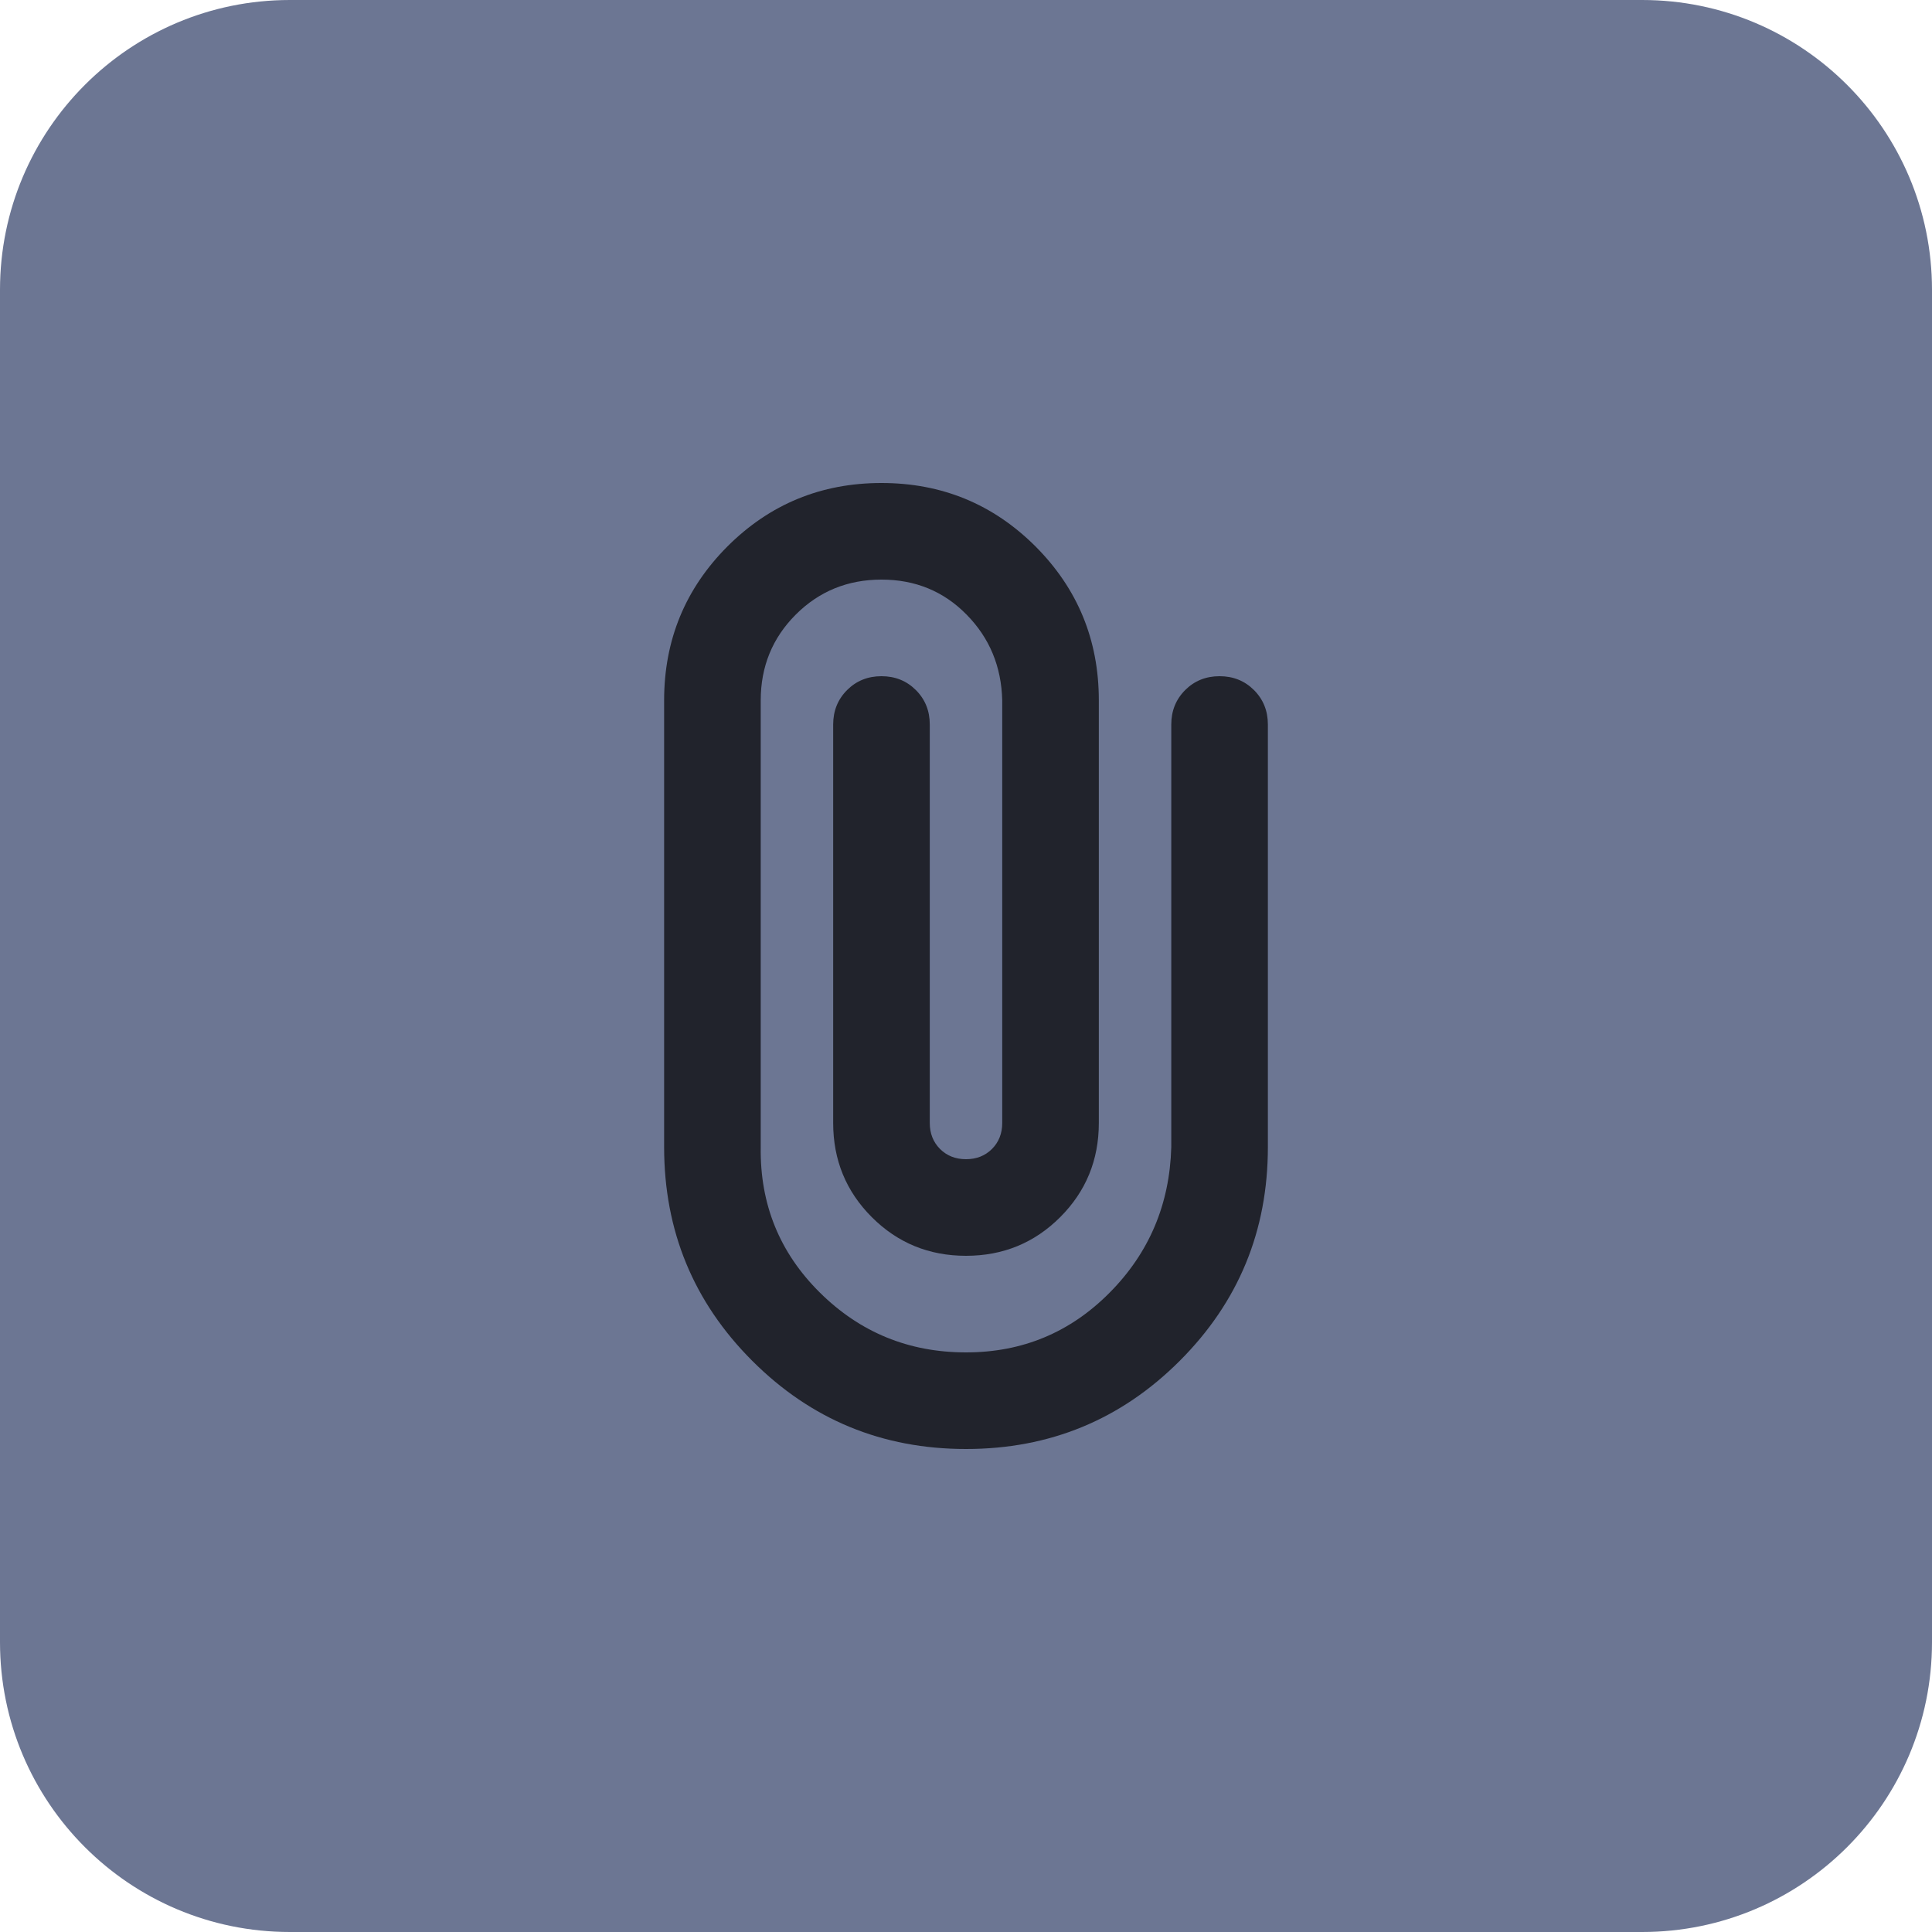
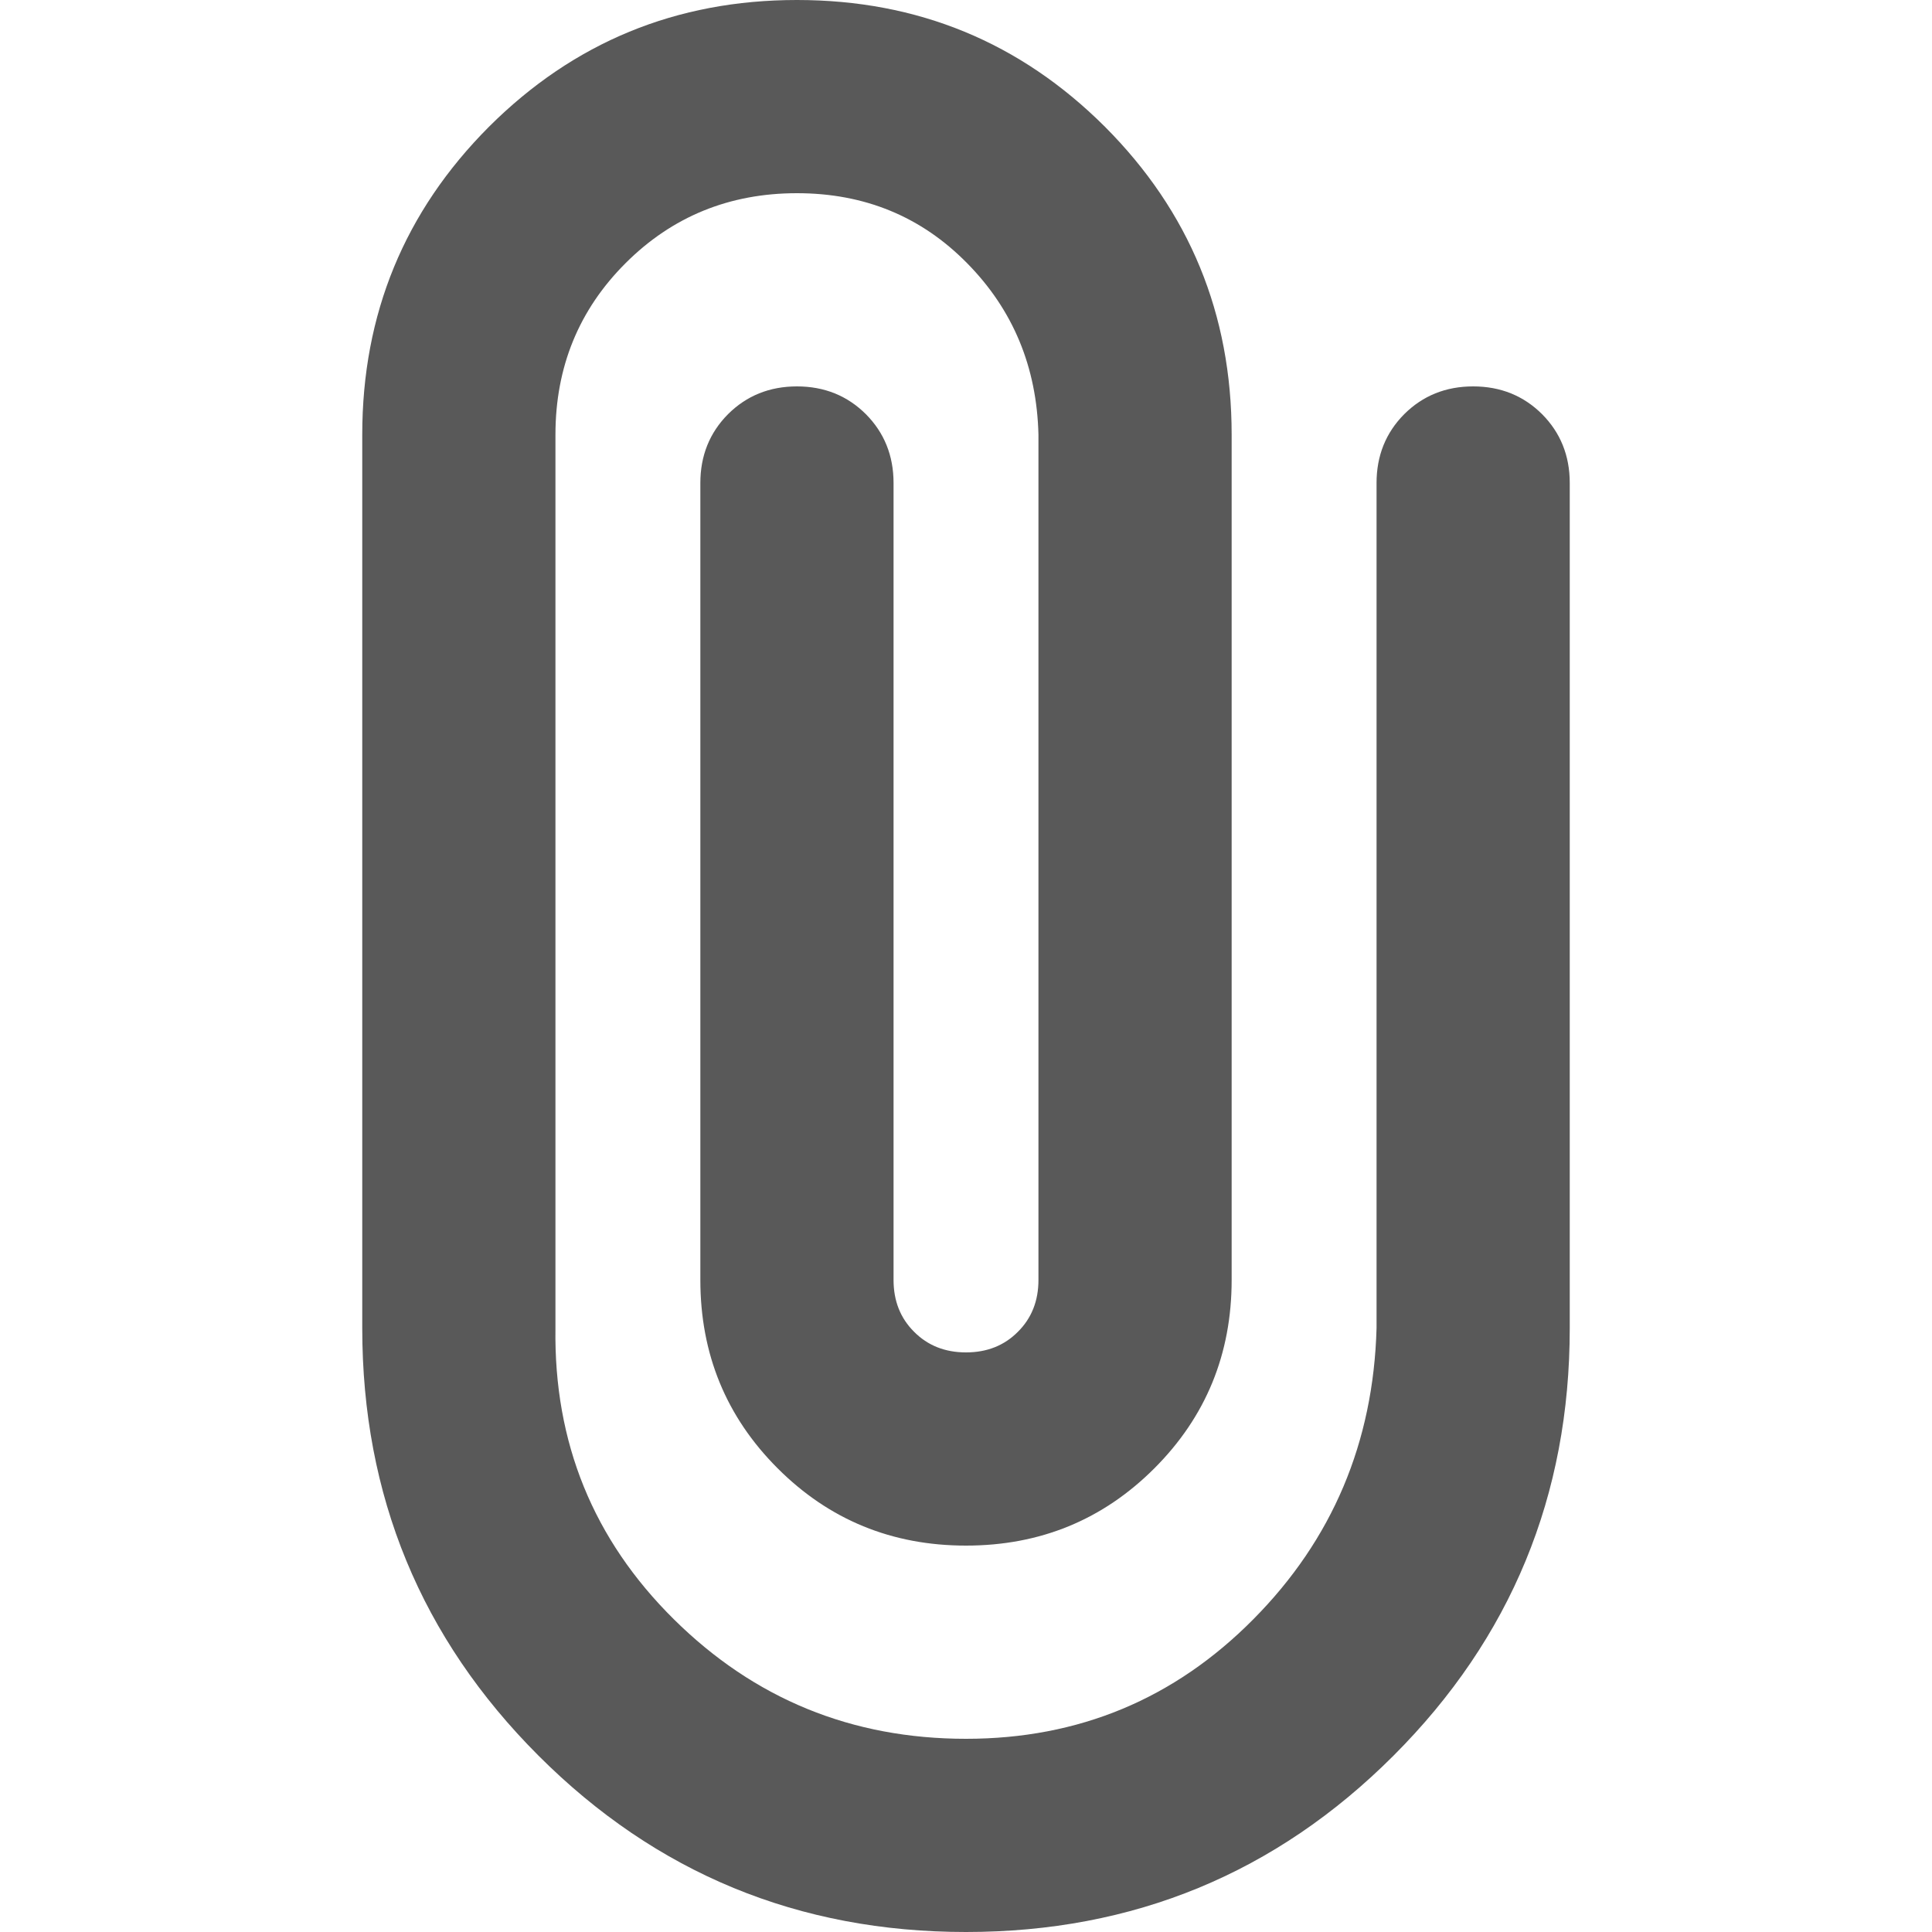
- <svg xmlns="http://www.w3.org/2000/svg" width="40" height="40" viewBox="0 0 40 40" fill="none">
-   <rect x="0.5" y="0.5" width="39" height="39" rx="5.5" fill="#6c7693" />
-   <rect x="0.5" y="0.5" width="39" height="39" rx="5.5" stroke="#6c7693" />
-   <path d="M26.25 23.75C26.25 25.483 25.642 26.958 24.425 28.175C23.208 29.392 21.733 30 20 30C18.267 30 16.792 29.392 15.575 28.175C14.358 26.958 13.75 25.483 13.75 23.75V14.5C13.75 13.25 14.188 12.188 15.062 11.312C15.938 10.438 17 10 18.25 10C19.5 10 20.562 10.438 21.438 11.312C22.312 12.188 22.75 13.25 22.75 14.5V23.25C22.75 24.017 22.483 24.667 21.95 25.2C21.417 25.733 20.767 26 20 26C19.233 26 18.583 25.733 18.05 25.2C17.517 24.667 17.25 24.017 17.25 23.25V15C17.25 14.717 17.346 14.479 17.538 14.287C17.729 14.096 17.967 14 18.25 14C18.533 14 18.771 14.096 18.962 14.287C19.154 14.479 19.25 14.717 19.25 15V23.25C19.25 23.467 19.321 23.646 19.462 23.788C19.604 23.929 19.783 24 20 24C20.217 24 20.396 23.929 20.538 23.788C20.679 23.646 20.75 23.467 20.75 23.25V14.5C20.733 13.8 20.488 13.208 20.012 12.725C19.538 12.242 18.95 12 18.25 12C17.55 12 16.958 12.242 16.475 12.725C15.992 13.208 15.75 13.8 15.75 14.5V23.75C15.733 24.933 16.142 25.938 16.975 26.762C17.808 27.587 18.817 28 20 28C21.167 28 22.158 27.587 22.975 26.762C23.792 25.938 24.217 24.933 24.25 23.75V15C24.25 14.717 24.346 14.479 24.538 14.287C24.729 14.096 24.967 14 25.25 14C25.533 14 25.771 14.096 25.962 14.287C26.154 14.479 26.25 14.717 26.25 15V23.75Z" fill="#21232c" />
+ <svg xmlns="http://www.w3.org/2000/svg" width="20" height="20" viewBox="0 0 20 20" fill="none">
+   <path d="M16.25 13.75C16.25 15.483 15.642 16.958 14.425 18.175C13.208 19.392 11.733 20 10 20C8.267 20 6.792 19.392 5.575 18.175C4.358 16.958 3.75 15.483 3.75 13.75V4.5C3.75 3.25 4.188 2.188 5.062 1.312C5.938 0.438 7 0 8.25 0C9.5 0 10.562 0.438 11.438 1.312C12.312 2.188 12.75 3.25 12.75 4.5V13.25C12.75 14.017 12.483 14.667 11.95 15.2C11.417 15.733 10.767 16 10 16C9.233 16 8.583 15.733 8.05 15.2C7.517 14.667 7.25 14.017 7.25 13.25V5C7.25 4.717 7.346 4.479 7.537 4.287C7.729 4.096 7.967 4 8.25 4C8.533 4 8.771 4.096 8.963 4.287C9.154 4.479 9.25 4.717 9.25 5V13.25C9.25 13.467 9.321 13.646 9.463 13.787C9.604 13.929 9.783 14 10 14C10.217 14 10.396 13.929 10.537 13.787C10.679 13.646 10.75 13.467 10.75 13.25V4.5C10.733 3.8 10.488 3.208 10.012 2.725C9.537 2.242 8.95 2 8.25 2C7.55 2 6.958 2.242 6.475 2.725C5.992 3.208 5.75 3.8 5.75 4.5V13.75C5.733 14.933 6.142 15.938 6.975 16.762C7.808 17.587 8.817 18 10 18C11.167 18 12.158 17.587 12.975 16.762C13.792 15.938 14.217 14.933 14.25 13.75V5C14.25 4.717 14.346 4.479 14.537 4.287C14.729 4.096 14.967 4 15.25 4C15.533 4 15.771 4.096 15.963 4.287C16.154 4.479 16.25 4.717 16.25 5V13.75Z" fill="#595959" />
</svg>
